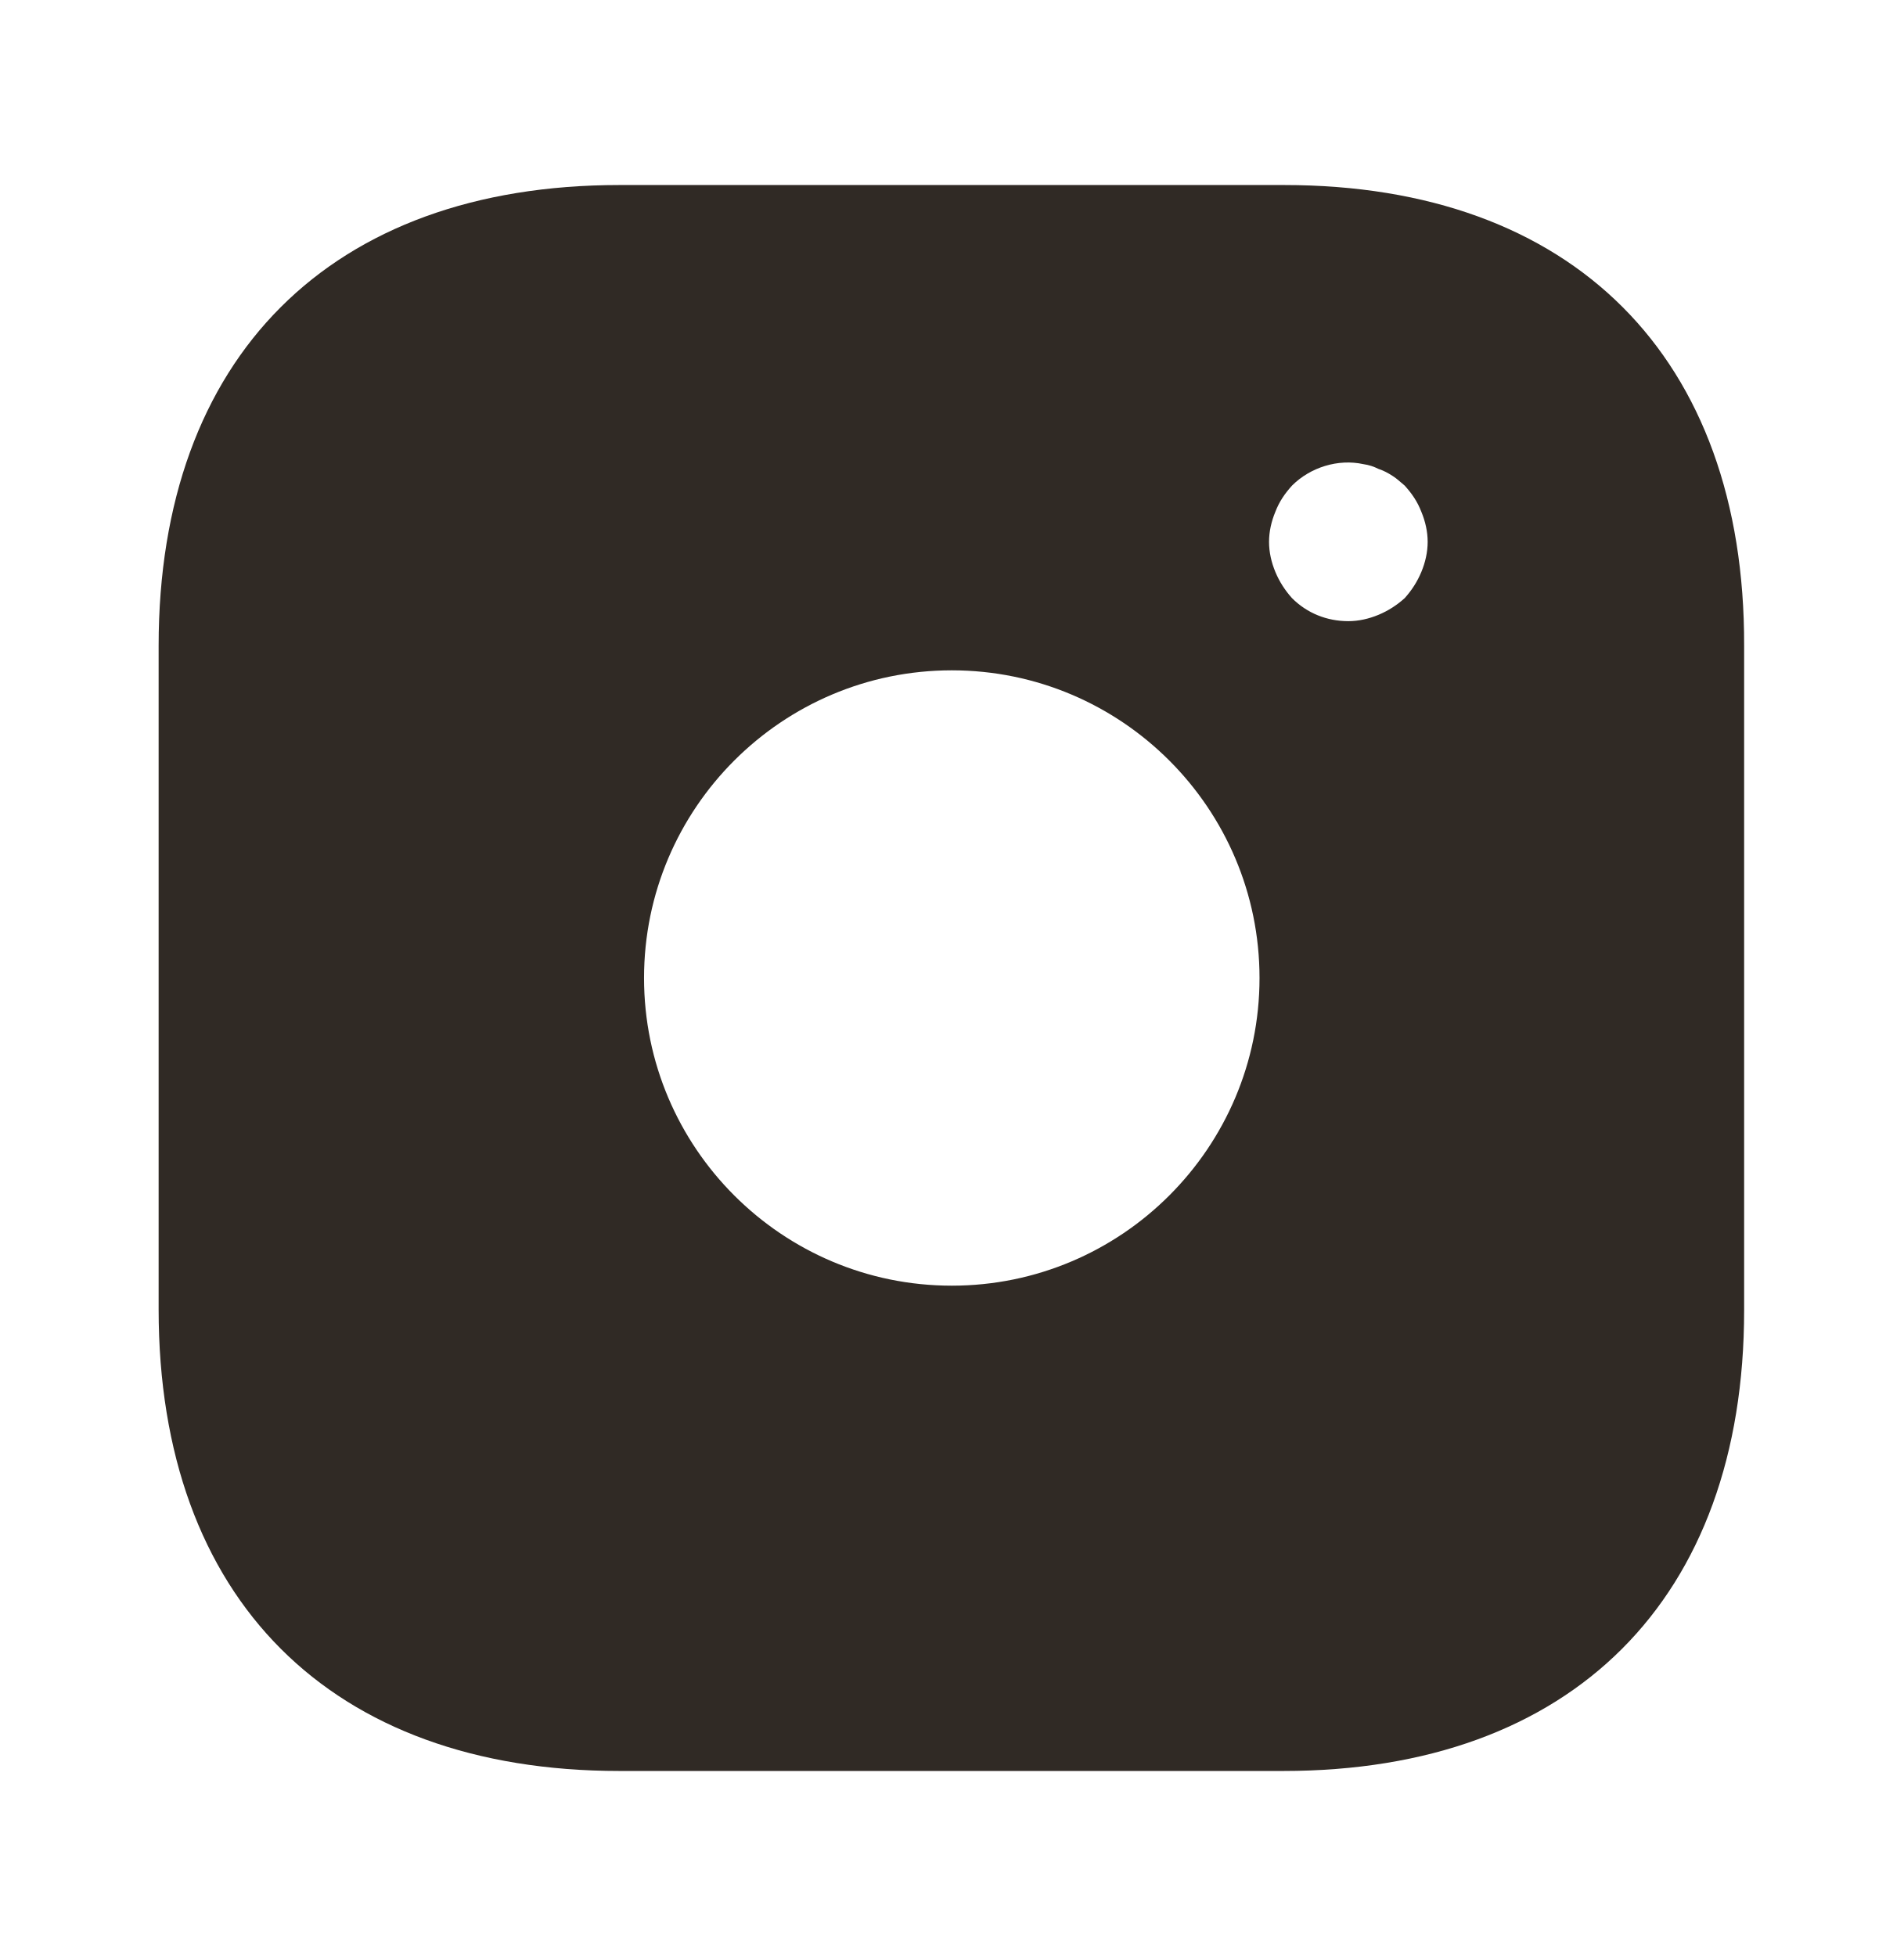
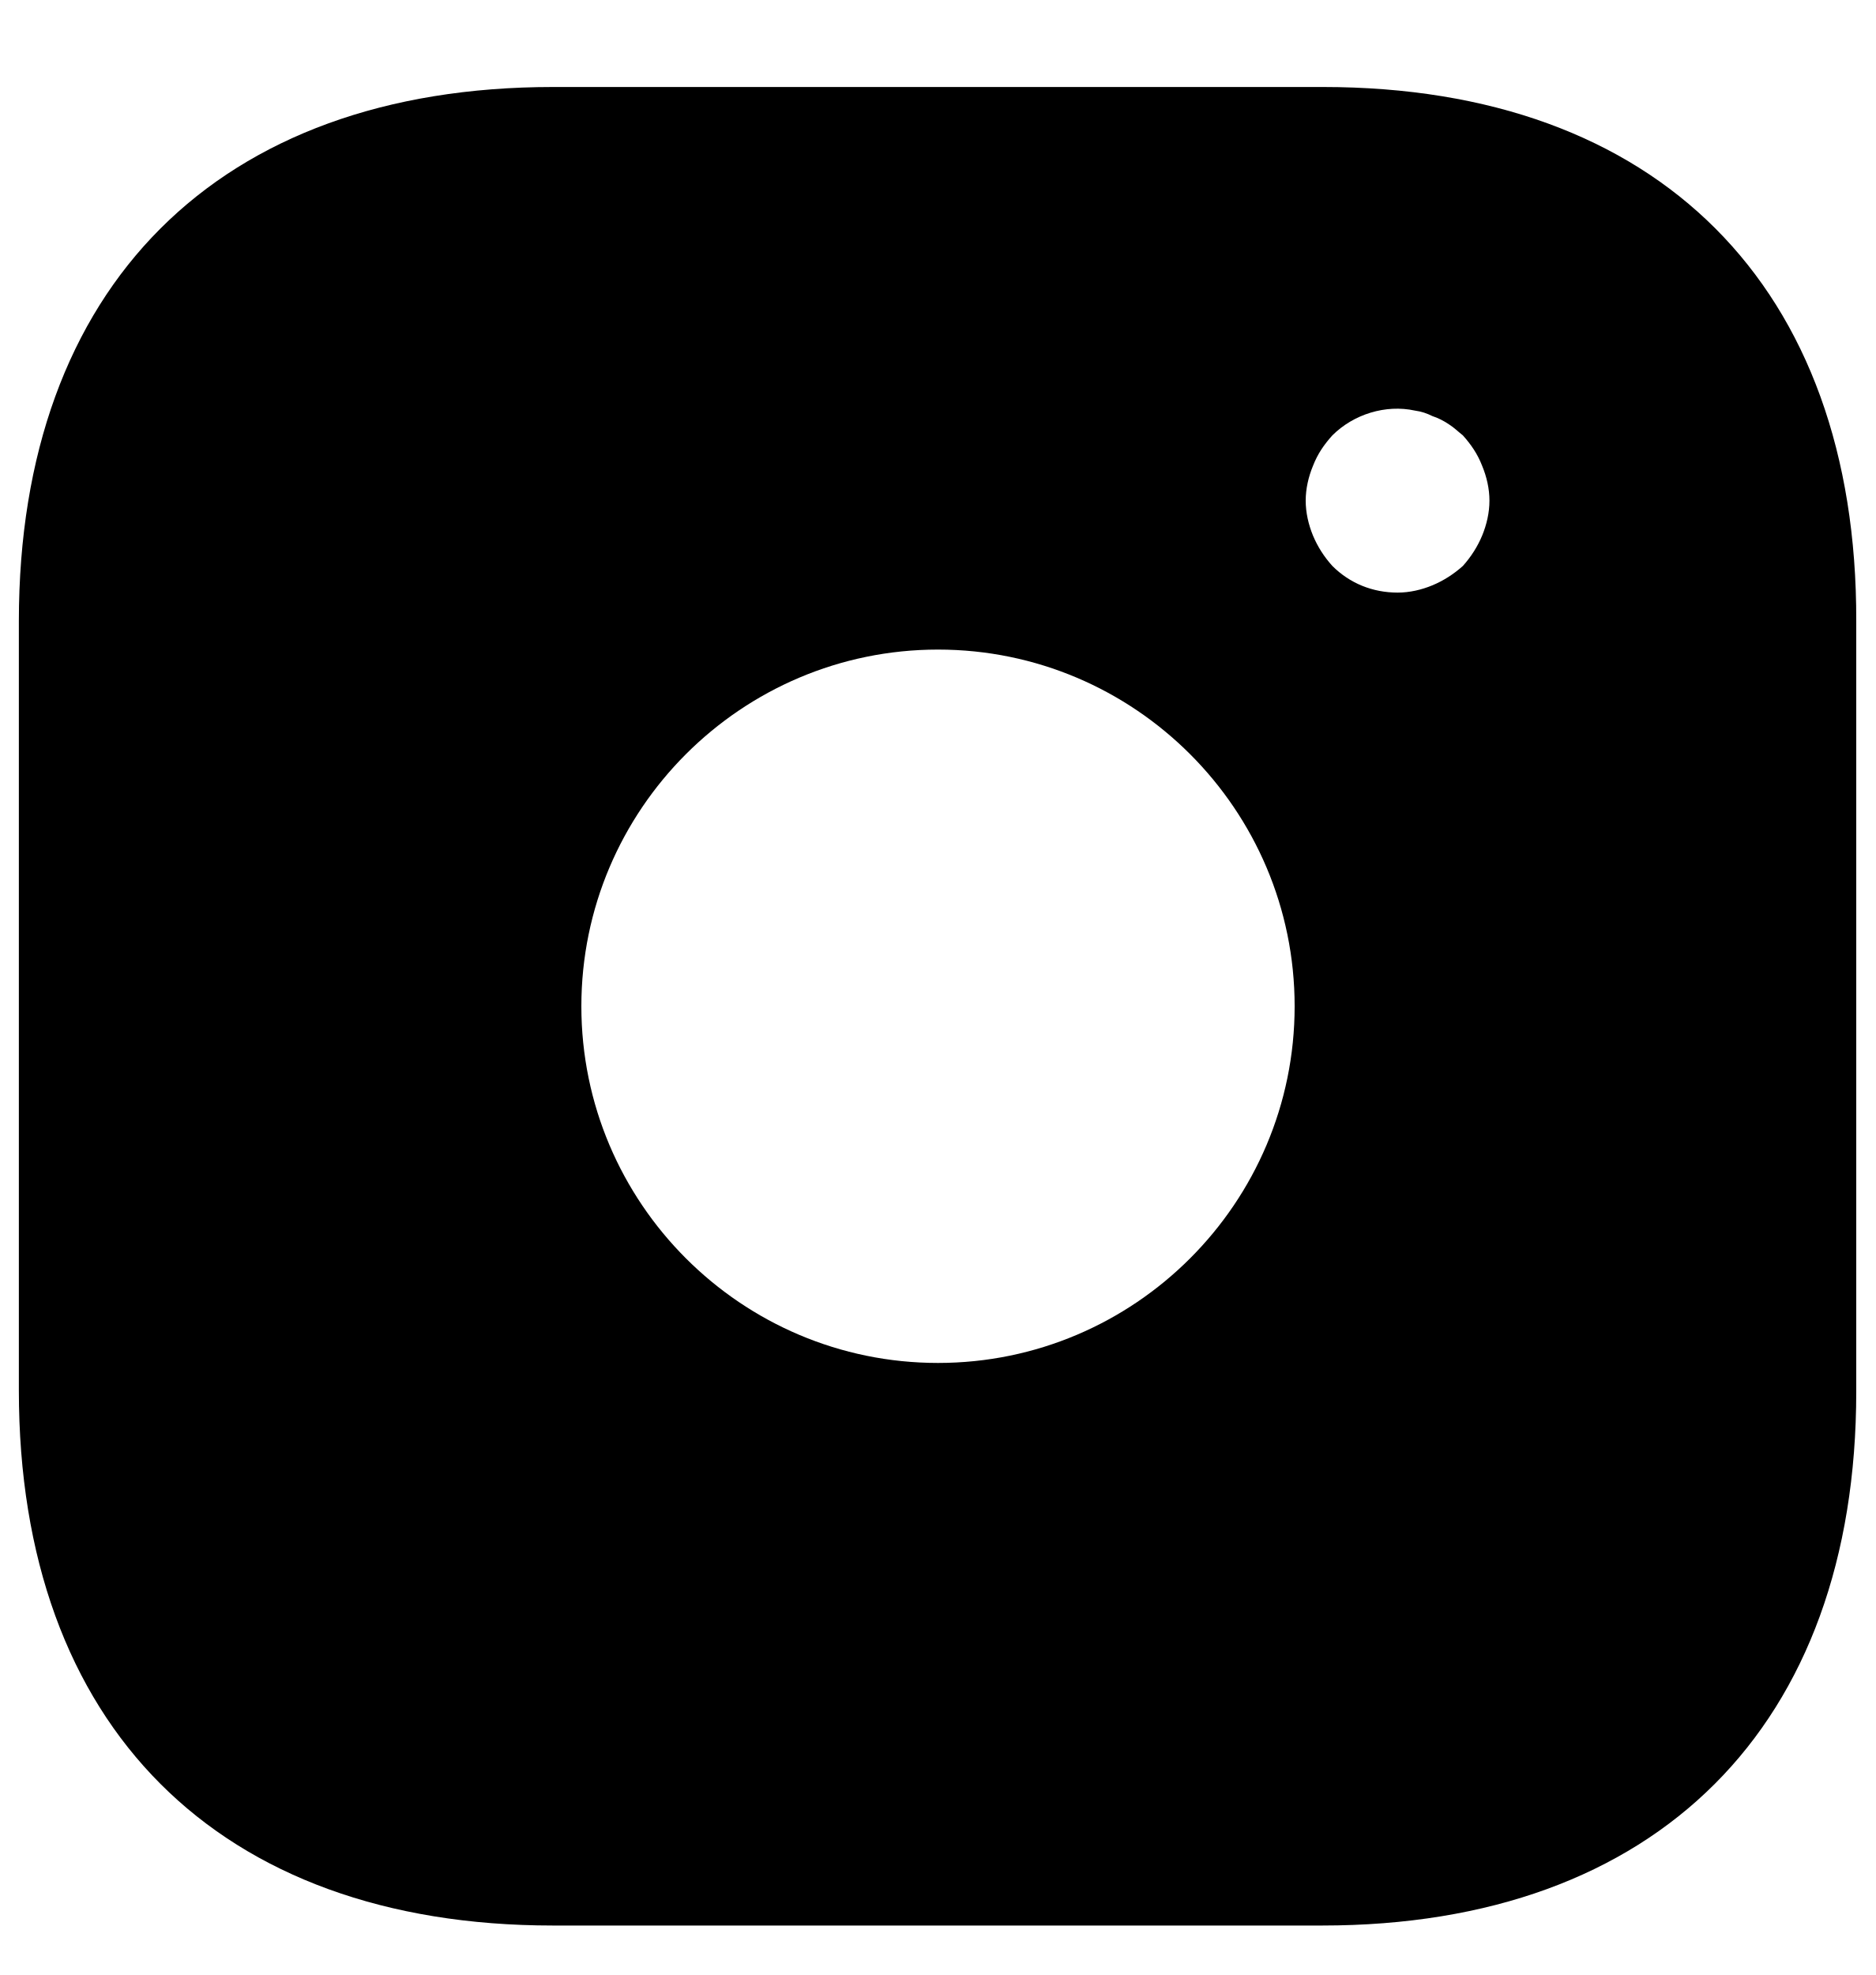
- <svg xmlns="http://www.w3.org/2000/svg" width="36" height="37" viewBox="0 0 36 37" fill="none">
-   <path d="M24.285 3.5H11.715C6.255 3.5 3 6.755 3 12.215V24.77C3 30.245 6.255 33.5 11.715 33.5H24.27C29.73 33.5 32.985 30.245 32.985 24.785V12.215C33 6.755 29.745 3.5 24.285 3.5ZM18 24.32C14.79 24.32 12.18 21.71 12.18 18.5C12.18 15.29 14.79 12.68 18 12.68C21.21 12.68 23.82 15.29 23.82 18.5C23.82 21.71 21.21 24.32 18 24.32ZM26.88 10.82C26.805 11 26.7 11.165 26.565 11.315C26.415 11.45 26.25 11.555 26.07 11.63C25.89 11.705 25.695 11.75 25.5 11.75C25.095 11.75 24.72 11.6 24.435 11.315C24.3 11.165 24.195 11 24.12 10.82C24.045 10.64 24 10.445 24 10.25C24 10.055 24.045 9.86 24.12 9.68C24.195 9.485 24.3 9.335 24.435 9.185C24.78 8.84 25.305 8.675 25.785 8.78C25.89 8.795 25.98 8.825 26.07 8.87C26.16 8.9 26.25 8.945 26.34 9.005C26.415 9.05 26.49 9.125 26.565 9.185C26.7 9.335 26.805 9.485 26.88 9.68C26.955 9.86 27 10.055 27 10.25C27 10.445 26.955 10.64 26.88 10.82Z" fill="#302A25" />
+ <svg xmlns="http://www.w3.org/2000/svg" width="19" height="20" viewBox="0 0 19 20" fill="none">
+   <path d="M13.4 0.881H5.6C2.211 0.881 0.191 2.901 0.191 6.29V14.081C0.191 17.479 2.211 19.499 5.6 19.499H13.391C16.78 19.499 18.8 17.479 18.8 14.091V6.29C18.809 2.901 16.789 0.881 13.4 0.881ZM9.5 13.802C7.508 13.802 5.888 12.182 5.888 10.19C5.888 8.198 7.508 6.578 9.5 6.578C11.492 6.578 13.112 8.198 13.112 10.19C13.112 12.182 11.492 13.802 9.5 13.802ZM15.011 5.424C14.964 5.536 14.899 5.638 14.816 5.731C14.722 5.815 14.62 5.88 14.508 5.927C14.397 5.973 14.276 6.001 14.155 6.001C13.903 6.001 13.671 5.908 13.494 5.731C13.41 5.638 13.345 5.536 13.298 5.424C13.252 5.312 13.224 5.191 13.224 5.07C13.224 4.949 13.252 4.828 13.298 4.717C13.345 4.596 13.41 4.502 13.494 4.409C13.708 4.195 14.034 4.093 14.331 4.158C14.397 4.167 14.452 4.186 14.508 4.214C14.564 4.232 14.62 4.26 14.676 4.298C14.722 4.326 14.769 4.372 14.816 4.409C14.899 4.502 14.964 4.596 15.011 4.717C15.057 4.828 15.085 4.949 15.085 5.07C15.085 5.191 15.057 5.312 15.011 5.424Z" fill="black" />
</svg>
